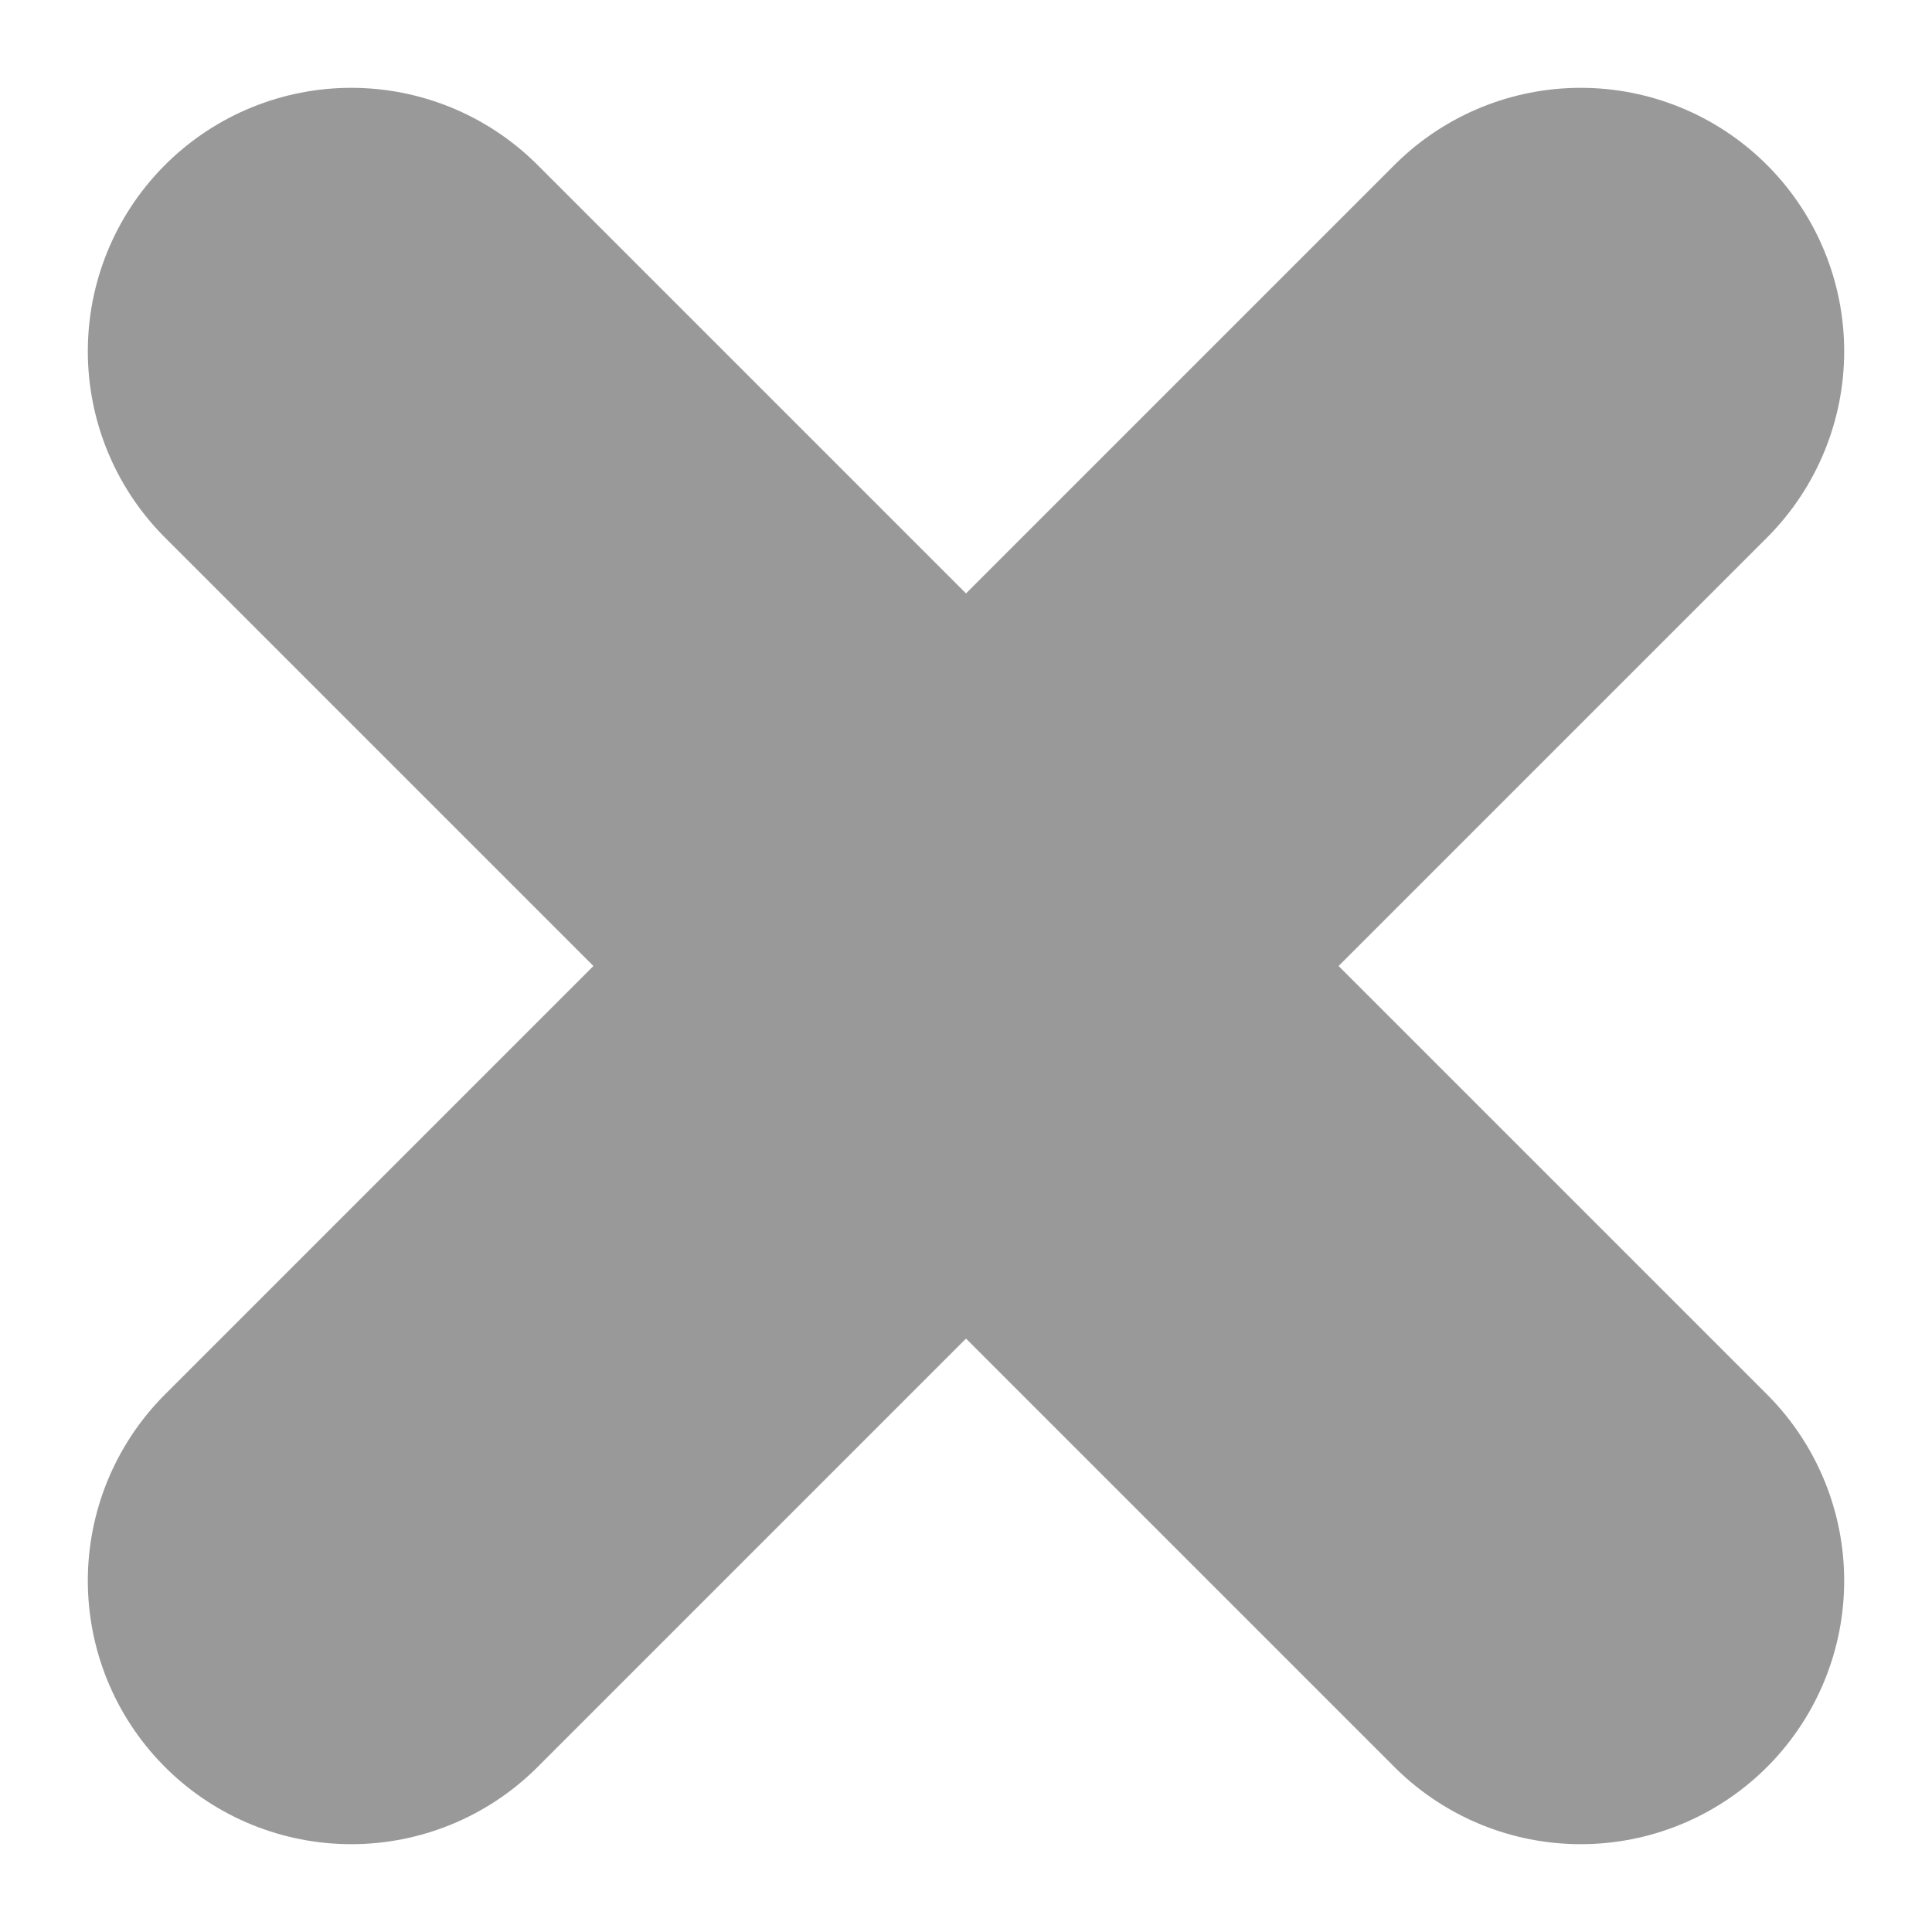
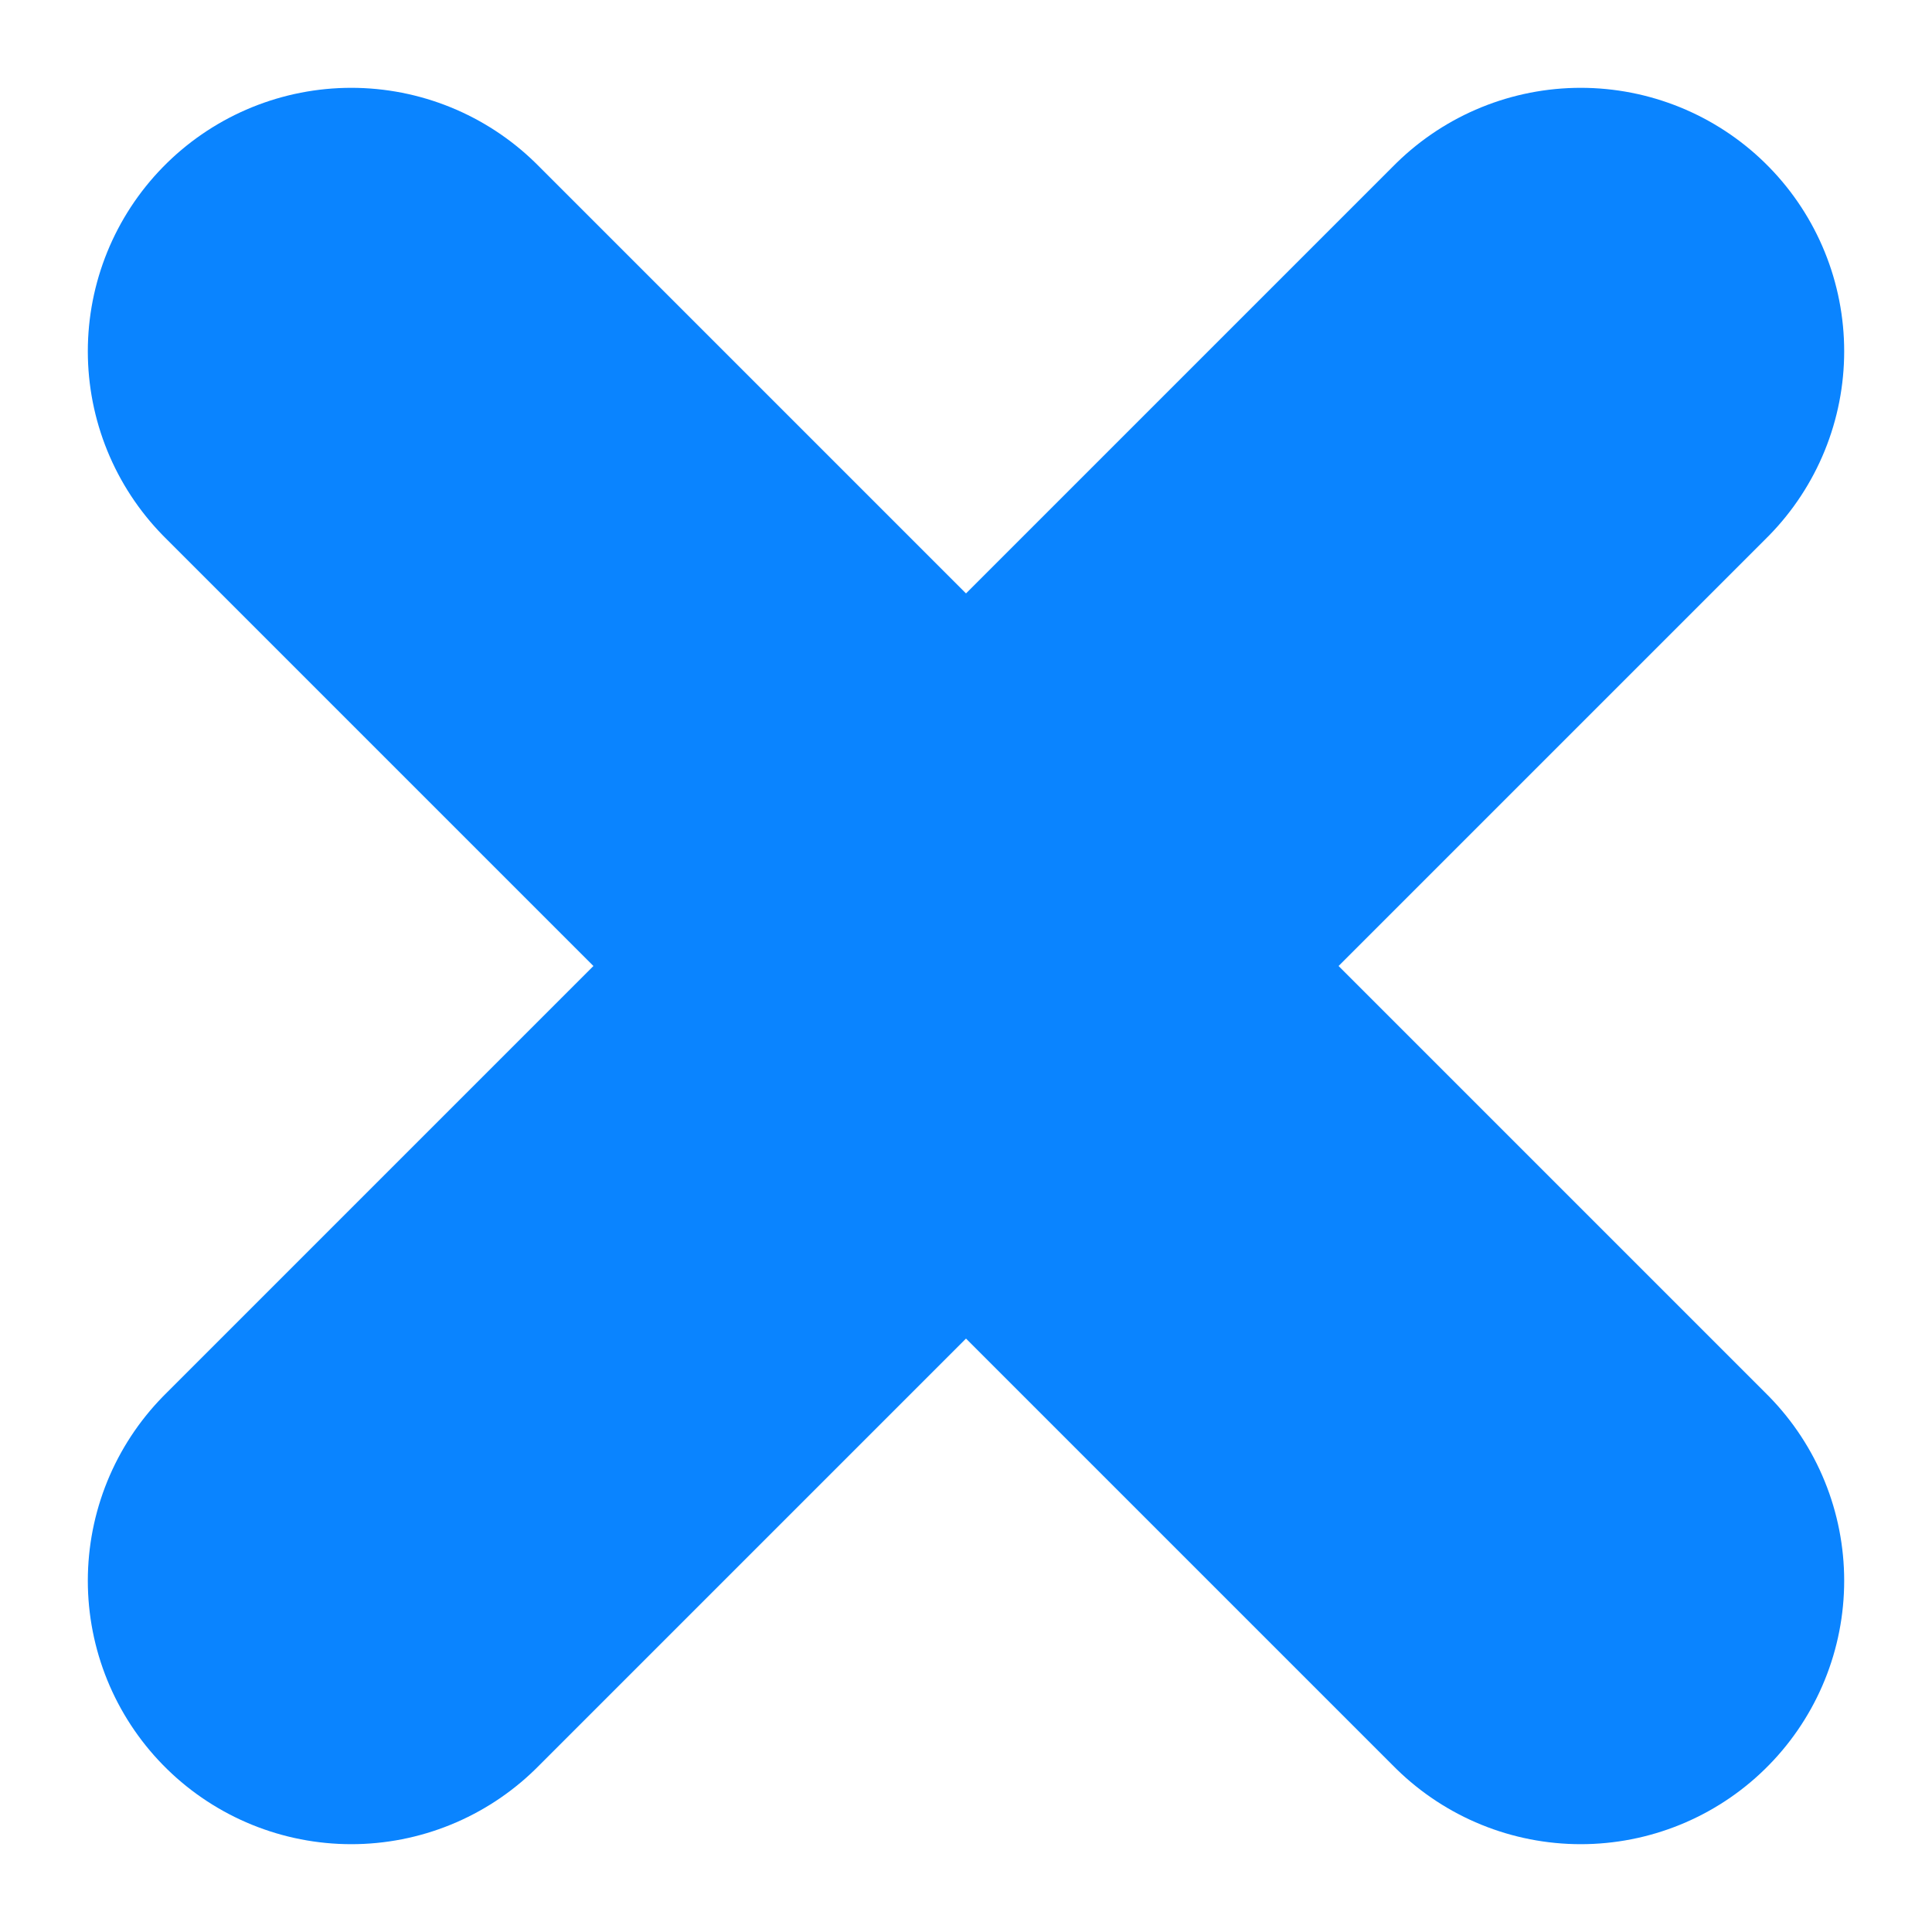
<svg xmlns="http://www.w3.org/2000/svg" width="11" height="11" viewBox="0 0 11 11" fill="none">
-   <path d="M5.5 5.5L2 2M5.5 5.5L9 9M5.5 5.5L9 2M5.5 5.5L2 9" stroke="#999999" stroke-width="3" stroke-linecap="round" stroke-linejoin="round" />
+   <path d="M5.5 5.5L2 2M5.5 5.5L9 9M5.5 5.5L9 2M5.5 5.5L2 9" stroke="#0A84FF" stroke-width="3" stroke-linecap="round" stroke-linejoin="round" />
</svg>
